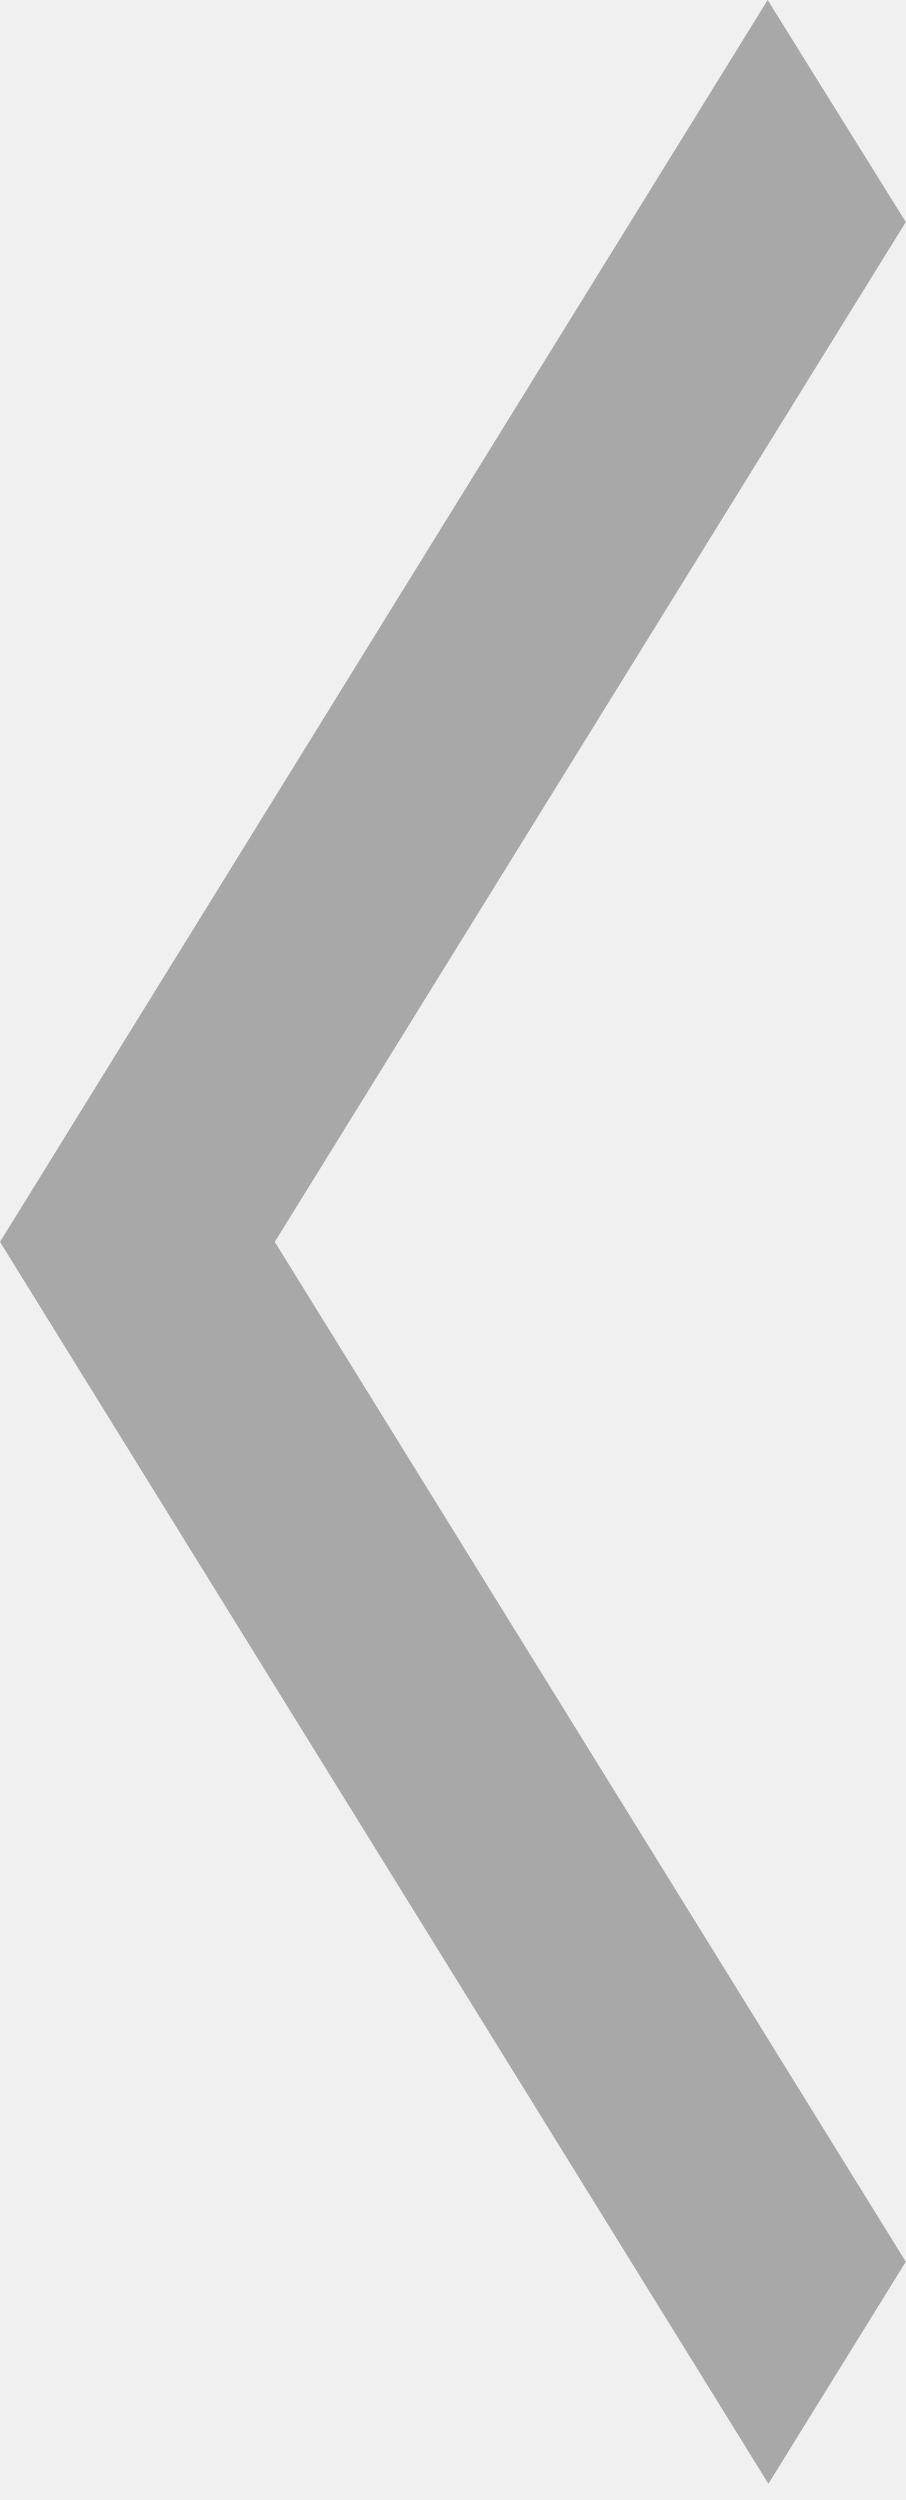
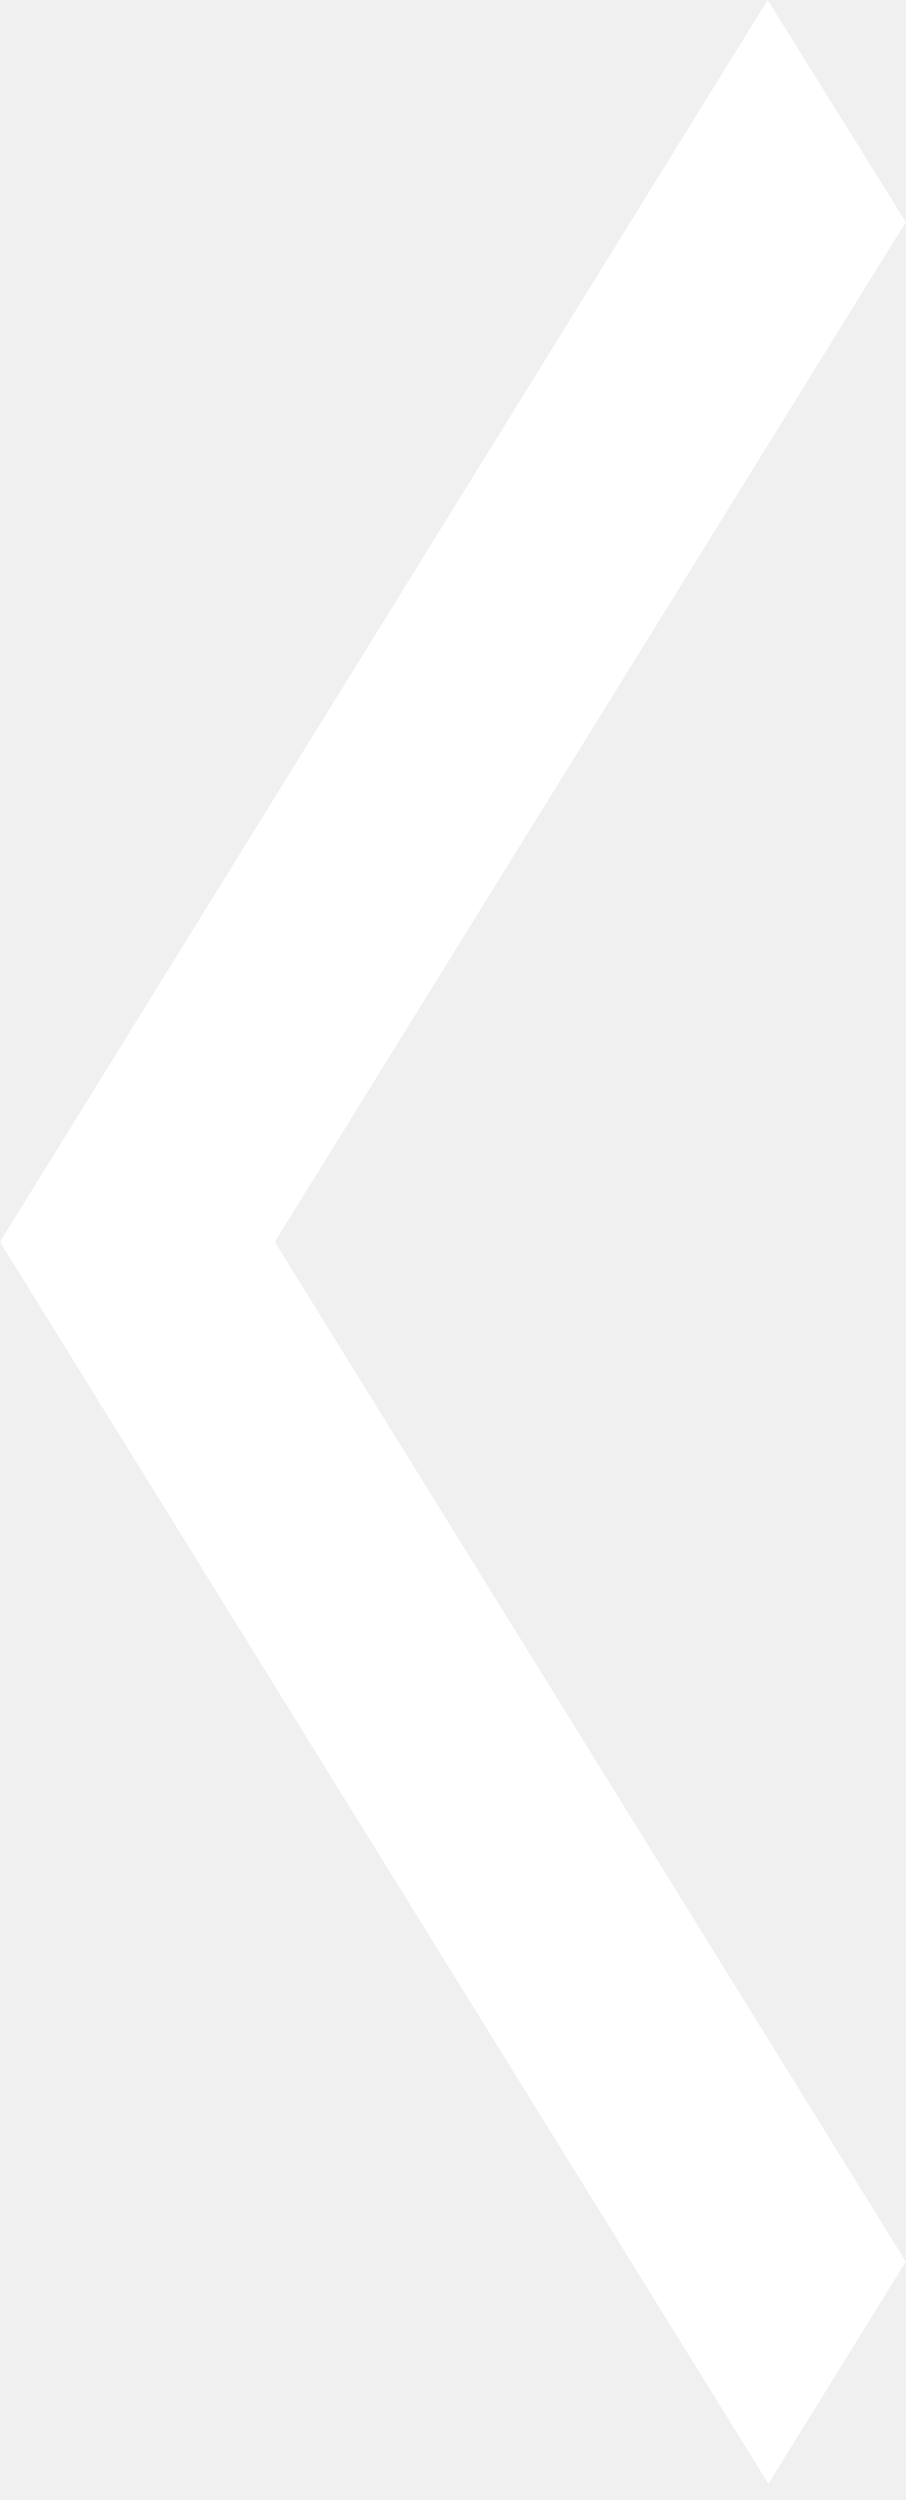
<svg xmlns="http://www.w3.org/2000/svg" width="25" height="69" viewBox="0 0 25 69" fill="none">
-   <path d="M25 6.128L21.187 0L0 34.276L21.208 68.552L25 62.424L7.584 34.276L25 6.128Z" fill="black" fill-opacity="0.3" />
+   <path d="M25 6.128L21.187 0L0 34.276L21.208 68.552L25 62.424L7.584 34.276L25 6.128Z" fill="white" />
</svg>
